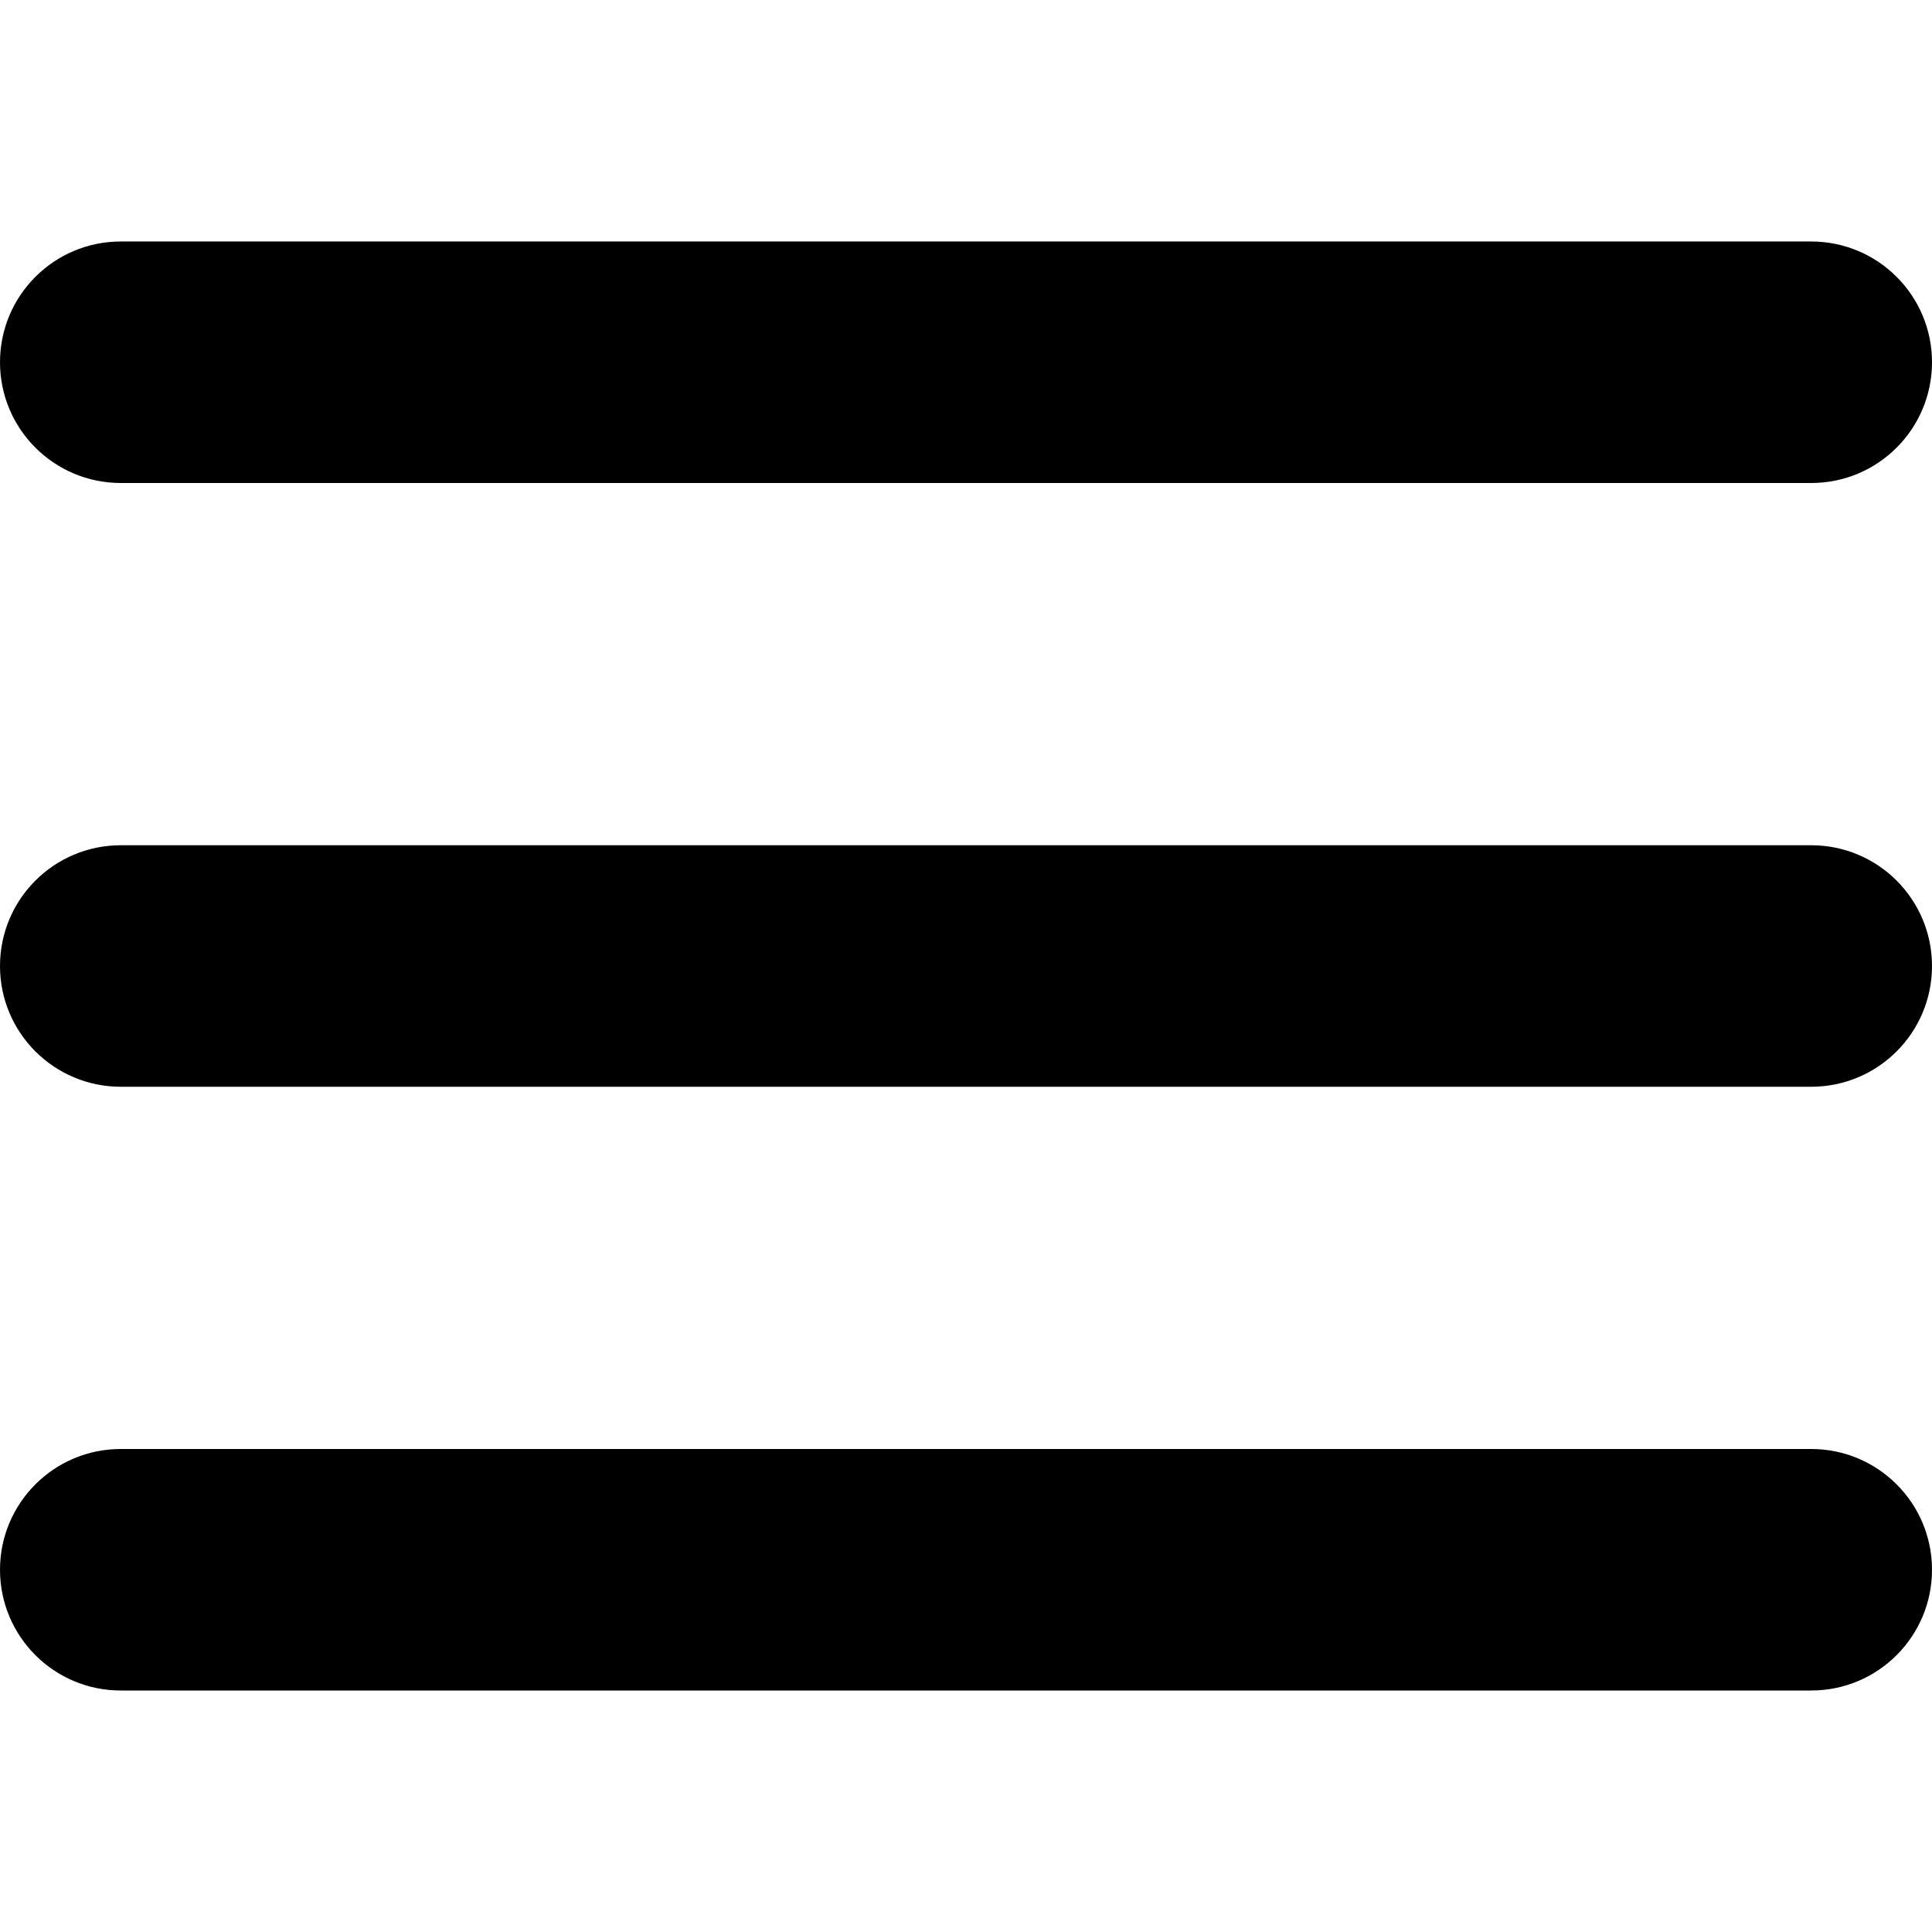
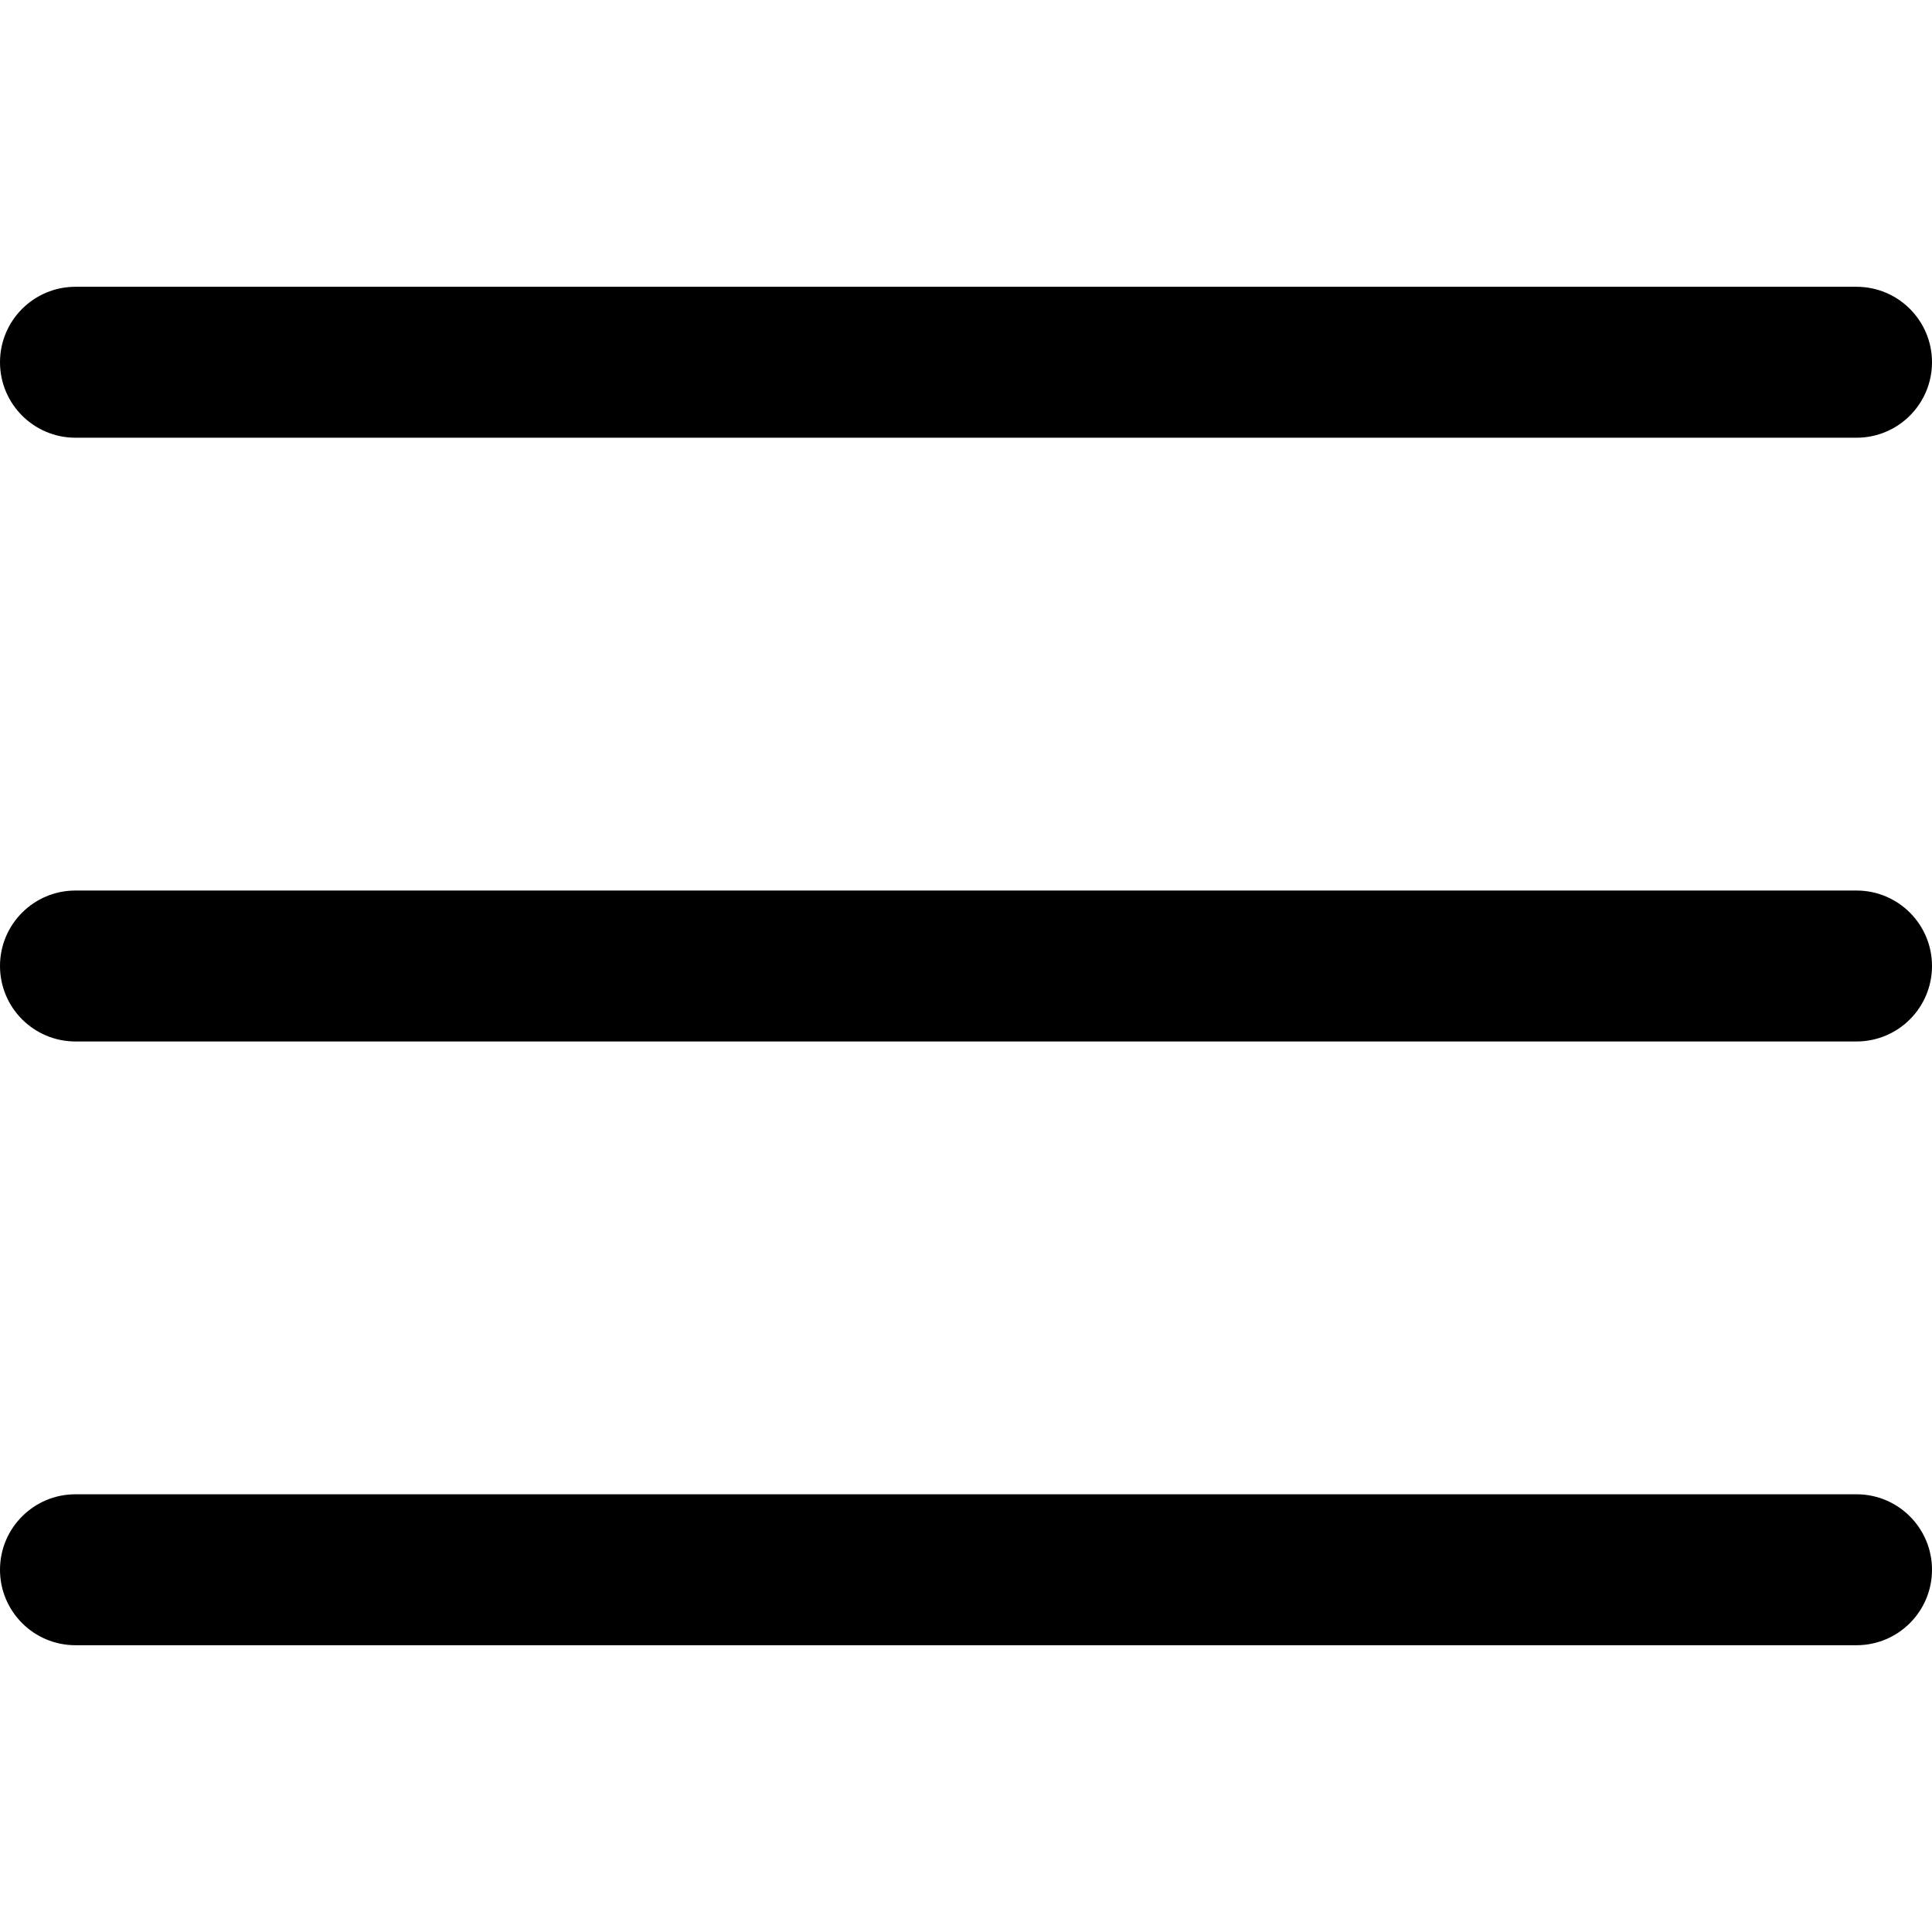
- <svg xmlns="http://www.w3.org/2000/svg" id="Capa_1" enable-background="new 0 0 464.205 464.205" height="512" viewBox="0 0 464.205 464.205" width="512">
+ <svg xmlns="http://www.w3.org/2000/svg" version="1.1" id="Capa_1" x="0px" y="0px" viewBox="0 0 512 512" style="enable-background:new 0 0 512 512;" xml:space="preserve">
  <g>
-     <g id="grip-solid-horizontal_1_">
-       <path d="m435.192 406.18h-406.179c-16.024 0-29.013-12.99-29.013-29.013s12.989-29.013 29.013-29.013h406.18c16.023 0 29.013 12.99 29.013 29.013-.001 16.023-12.99 29.013-29.014 29.013z" />
-       <path d="m435.192 261.115h-406.179c-16.024 0-29.013-12.989-29.013-29.012s12.989-29.013 29.013-29.013h406.18c16.023 0 29.013 12.989 29.013 29.013s-12.99 29.012-29.014 29.012z" />
-       <path d="m435.192 116.051h-406.179c-16.024 0-29.013-12.989-29.013-29.013s12.989-29.013 29.013-29.013h406.18c16.023 0 29.013 12.989 29.013 29.013s-12.99 29.013-29.014 29.013z" />
+     <g>
+       <path d="M492,236H20c-11.046,0-20,8.954-20,20c0,11.046,8.954,20,20,20h472c11.046,0,20-8.954,20-20S503.046,236,492,236z" />
    </g>
  </g>
+   <g>
+     <g>
+       <path d="M492,76H20C8.954,76,0,84.954,0,96s8.954,20,20,20h472c11.046,0,20-8.954,20-20S503.046,76,492,76z" />
+     </g>
+   </g>
+   <g>
+     <g>
+       <path d="M492,396H20c-11.046,0-20,8.954-20,20c0,11.046,8.954,20,20,20h472c11.046,0,20-8.954,20-20    C512,404.954,503.046,396,492,396z" />
+     </g>
+   </g>
+   <g>
+ </g>
+   <g>
+ </g>
+   <g>
+ </g>
+   <g>
+ </g>
+   <g>
+ </g>
+   <g>
+ </g>
+   <g>
+ </g>
+   <g>
+ </g>
+   <g>
+ </g>
+   <g>
+ </g>
+   <g>
+ </g>
+   <g>
+ </g>
+   <g>
+ </g>
+   <g>
+ </g>
+   <g>
+ </g>
</svg>
